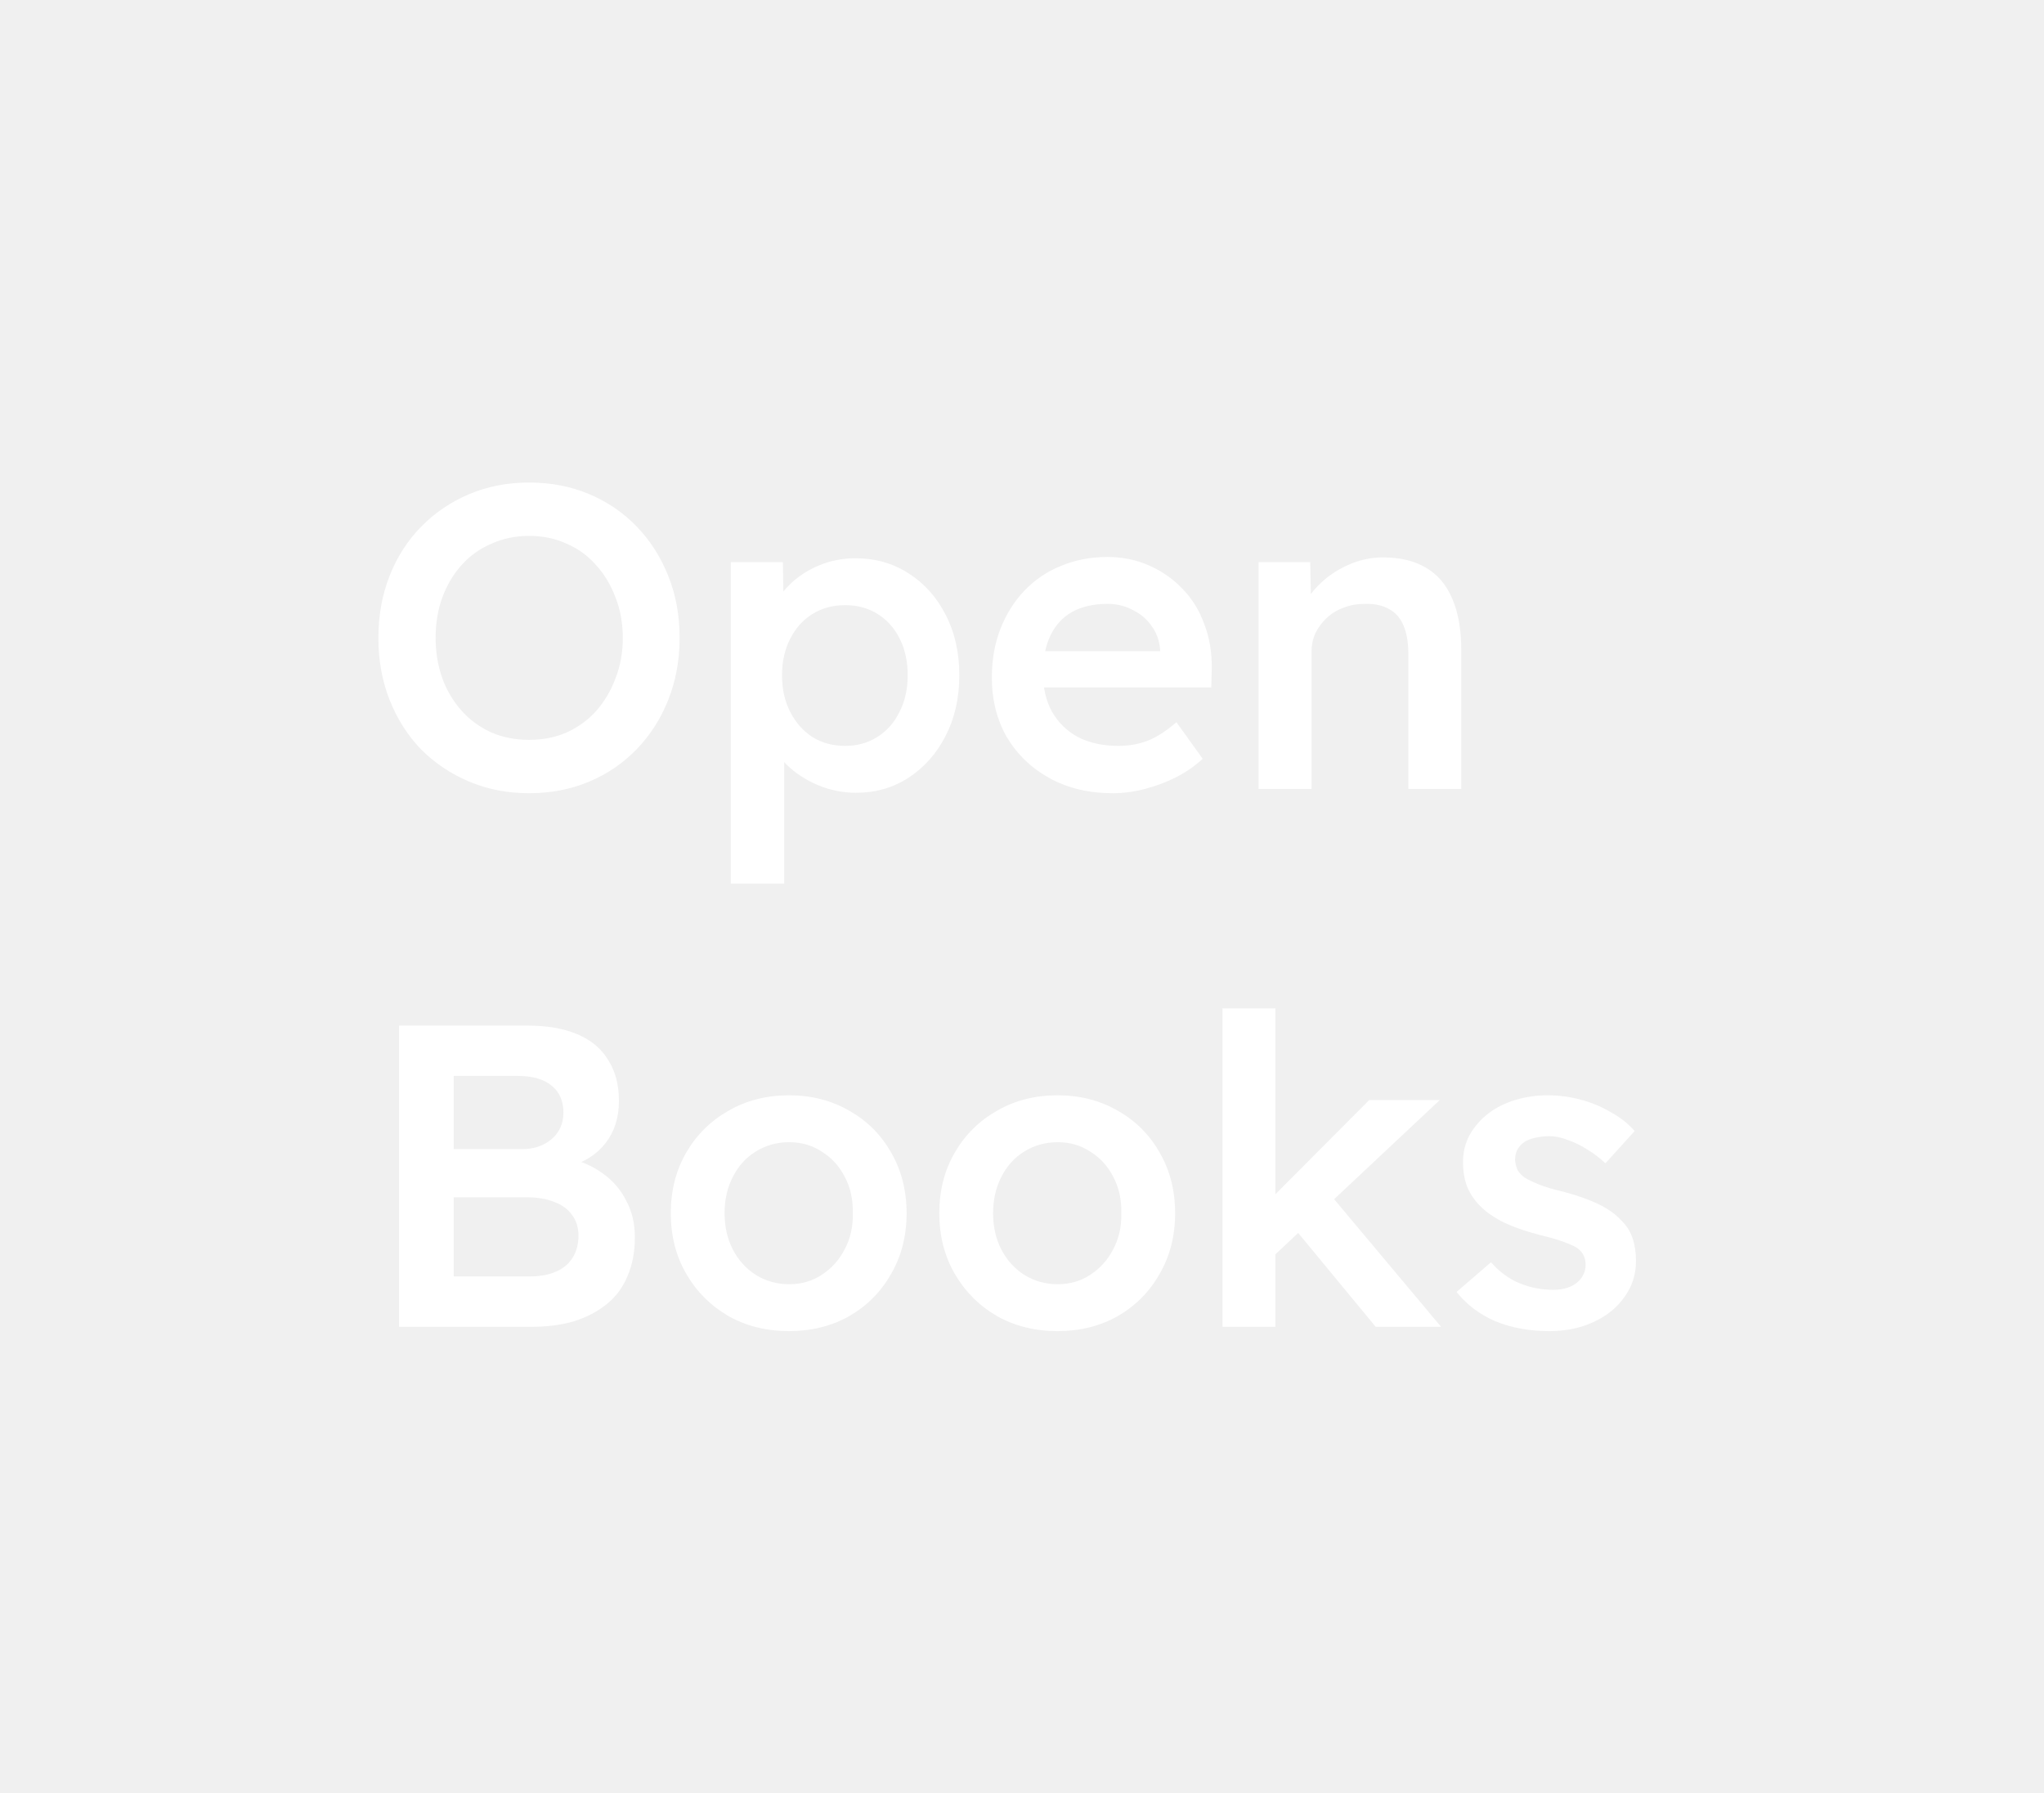
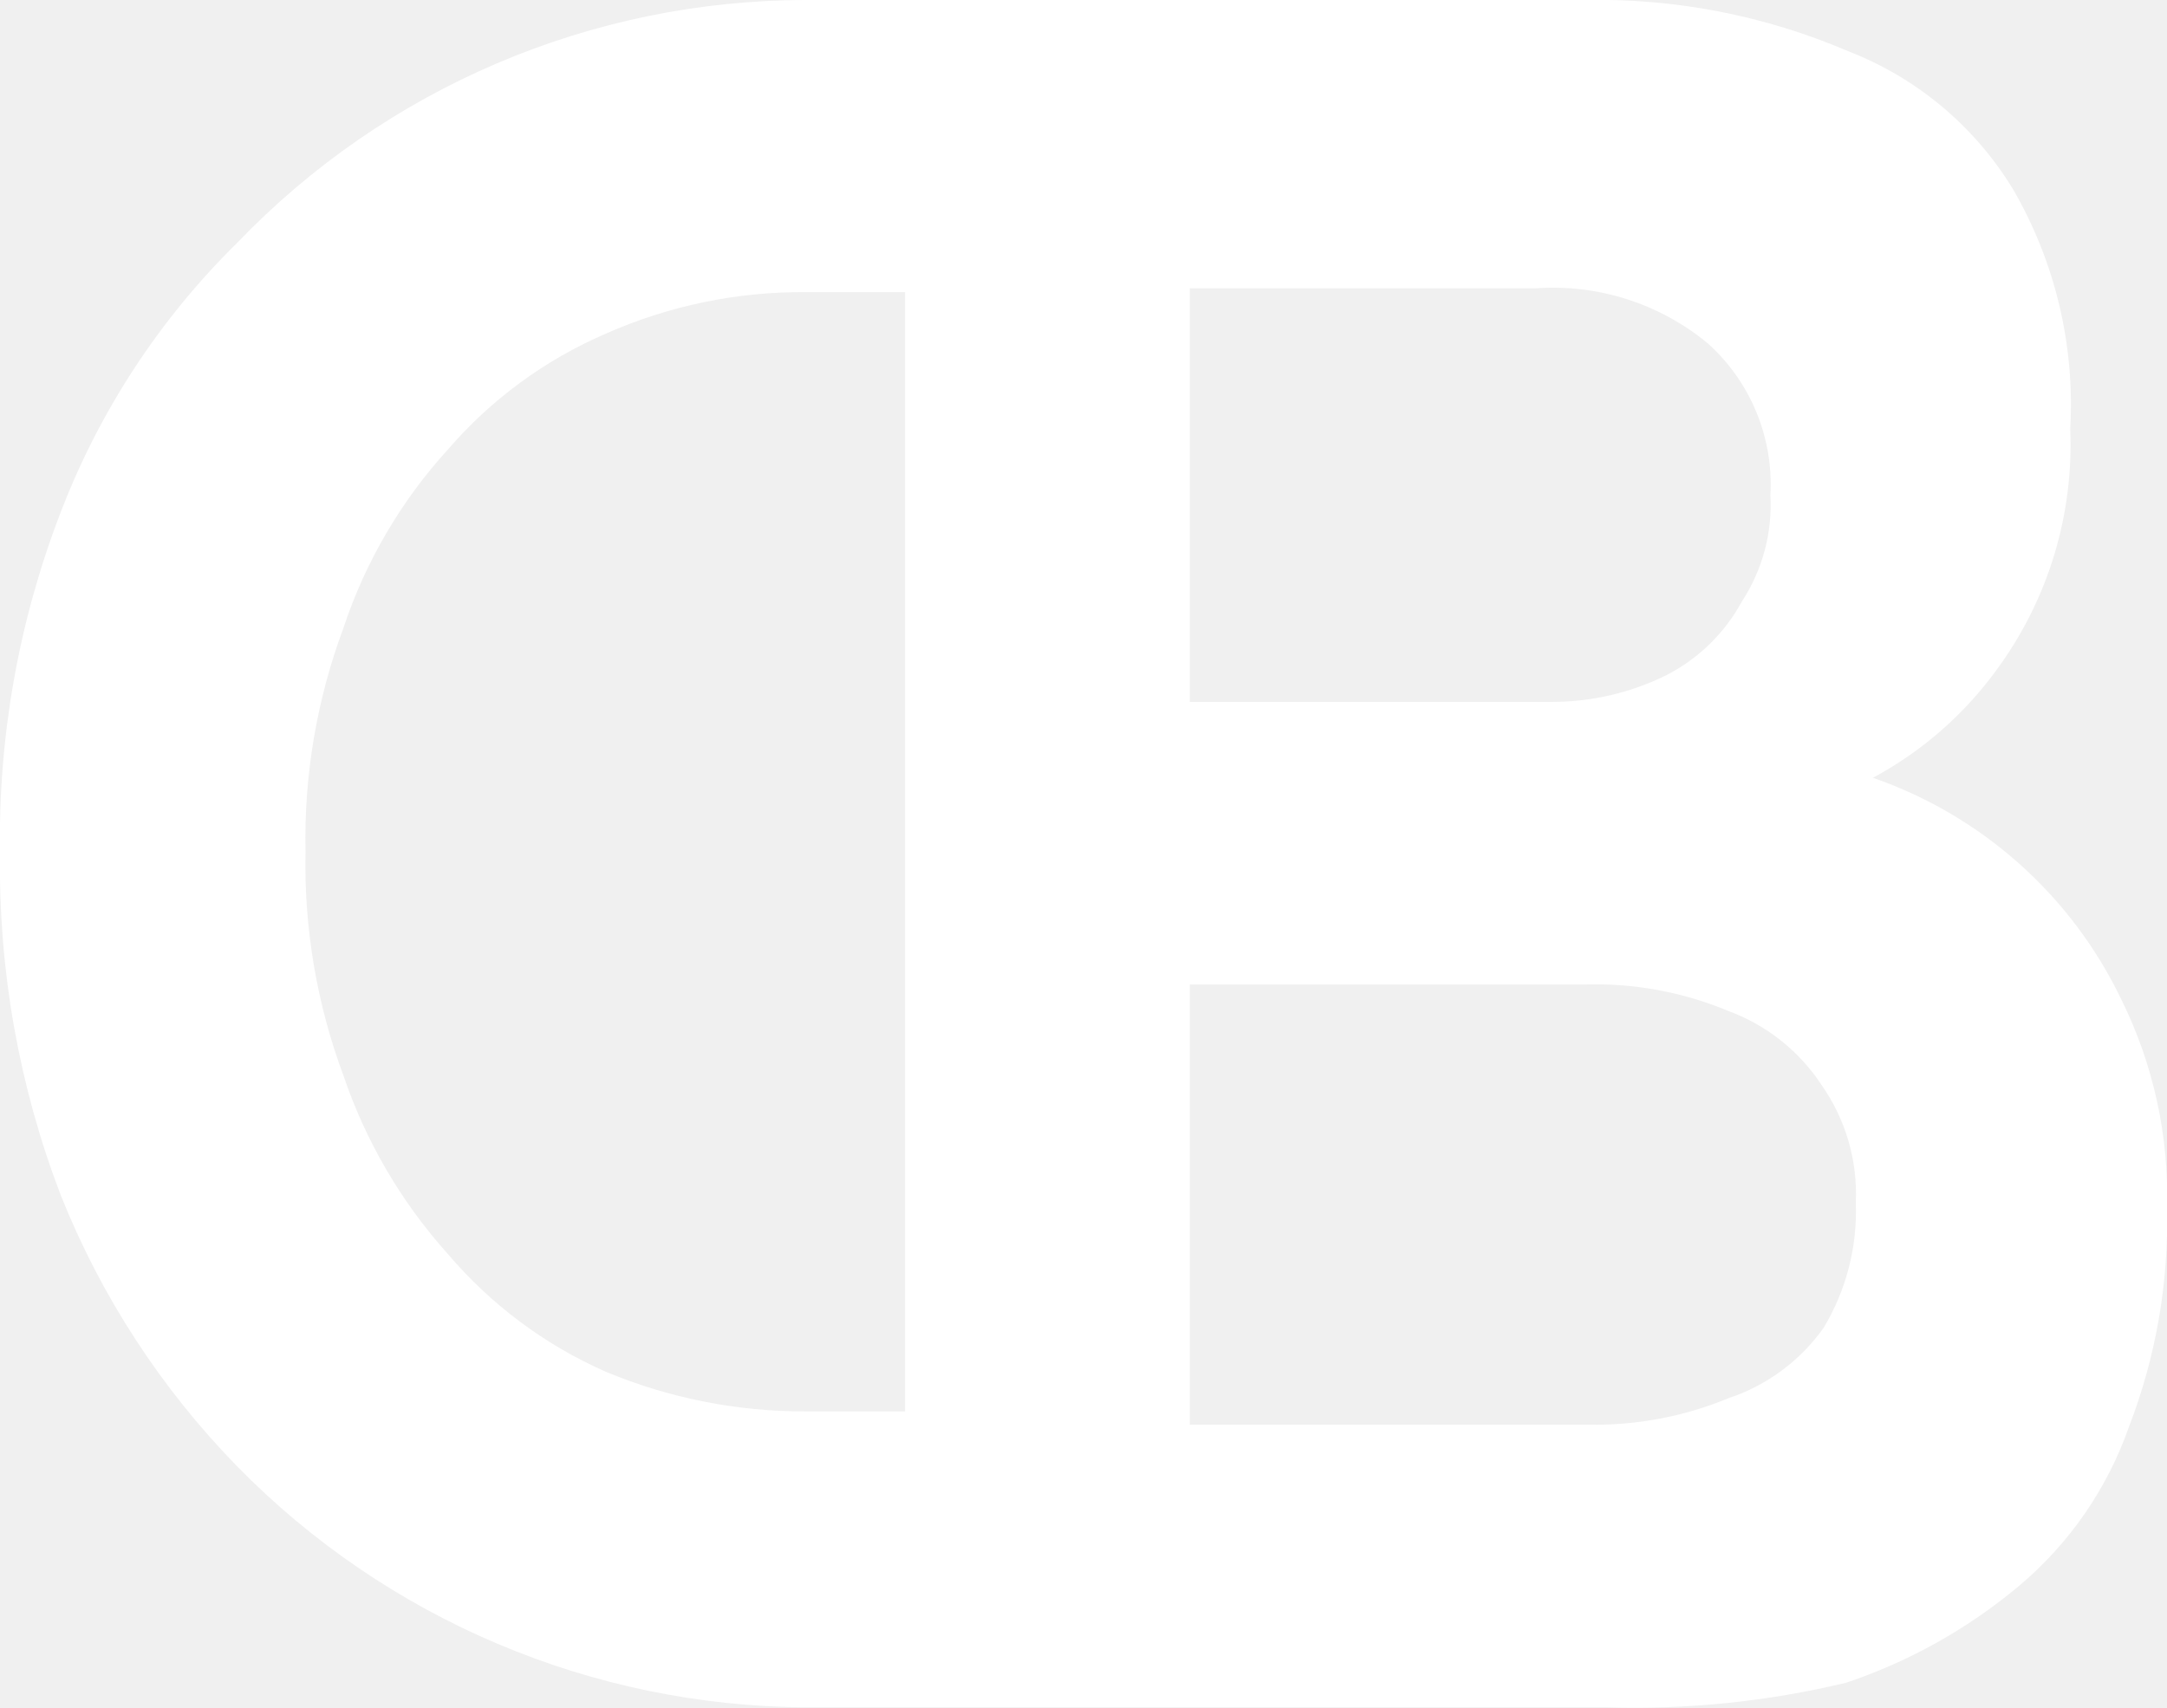
- <svg xmlns="http://www.w3.org/2000/svg" width="57" height="50" viewBox="0 0 57 50" fill="none">
-   <path d="M14.752 22.12C14.152 22.12 13.596 22.012 13.084 21.796C12.572 21.58 12.124 21.28 11.74 20.896C11.364 20.504 11.072 20.044 10.864 19.516C10.656 18.988 10.552 18.412 10.552 17.788C10.552 17.164 10.656 16.588 10.864 16.06C11.072 15.532 11.364 15.076 11.74 14.692C12.124 14.3 12.572 13.996 13.084 13.78C13.596 13.564 14.152 13.456 14.752 13.456C15.36 13.456 15.92 13.564 16.432 13.78C16.944 13.996 17.388 14.3 17.764 14.692C18.14 15.084 18.432 15.544 18.64 16.072C18.848 16.592 18.952 17.164 18.952 17.788C18.952 18.404 18.848 18.976 18.64 19.504C18.432 20.032 18.14 20.492 17.764 20.884C17.388 21.276 16.944 21.58 16.432 21.796C15.92 22.012 15.36 22.12 14.752 22.12ZM14.752 20.632C15.136 20.632 15.484 20.564 15.796 20.428C16.116 20.284 16.392 20.084 16.624 19.828C16.856 19.564 17.036 19.26 17.164 18.916C17.3 18.572 17.368 18.196 17.368 17.788C17.368 17.38 17.3 17.004 17.164 16.66C17.036 16.316 16.856 16.016 16.624 15.76C16.392 15.496 16.116 15.296 15.796 15.16C15.484 15.016 15.136 14.944 14.752 14.944C14.376 14.944 14.028 15.016 13.708 15.16C13.388 15.296 13.112 15.492 12.88 15.748C12.648 16.004 12.468 16.304 12.34 16.648C12.212 16.992 12.148 17.372 12.148 17.788C12.148 18.196 12.212 18.576 12.34 18.928C12.468 19.272 12.648 19.572 12.88 19.828C13.112 20.084 13.388 20.284 13.708 20.428C14.028 20.564 14.376 20.632 14.752 20.632ZM20.38 24.64V15.676H21.832L21.856 17.116L21.604 17.008C21.652 16.76 21.788 16.528 22.012 16.312C22.236 16.088 22.508 15.908 22.828 15.772C23.156 15.636 23.496 15.568 23.848 15.568C24.408 15.568 24.904 15.708 25.336 15.988C25.776 16.268 26.12 16.652 26.368 17.14C26.624 17.628 26.752 18.192 26.752 18.832C26.752 19.464 26.624 20.028 26.368 20.524C26.12 21.012 25.776 21.4 25.336 21.688C24.904 21.968 24.416 22.108 23.872 22.108C23.504 22.108 23.148 22.036 22.804 21.892C22.468 21.748 22.18 21.56 21.94 21.328C21.708 21.096 21.564 20.852 21.508 20.596L21.868 20.428V24.64H20.38ZM23.572 20.8C23.908 20.8 24.208 20.716 24.472 20.548C24.736 20.38 24.94 20.148 25.084 19.852C25.236 19.556 25.312 19.216 25.312 18.832C25.312 18.448 25.24 18.112 25.096 17.824C24.952 17.528 24.748 17.296 24.484 17.128C24.22 16.96 23.916 16.876 23.572 16.876C23.22 16.876 22.912 16.96 22.648 17.128C22.392 17.288 22.188 17.516 22.036 17.812C21.884 18.108 21.808 18.448 21.808 18.832C21.808 19.216 21.884 19.556 22.036 19.852C22.188 20.148 22.392 20.38 22.648 20.548C22.912 20.716 23.22 20.8 23.572 20.8ZM31.031 22.12C30.367 22.12 29.779 21.98 29.267 21.7C28.763 21.42 28.367 21.04 28.079 20.56C27.799 20.072 27.659 19.516 27.659 18.892C27.659 18.396 27.739 17.944 27.899 17.536C28.059 17.128 28.279 16.776 28.559 16.48C28.847 16.176 29.187 15.944 29.579 15.784C29.979 15.616 30.415 15.532 30.887 15.532C31.303 15.532 31.691 15.612 32.051 15.772C32.411 15.932 32.723 16.152 32.987 16.432C33.251 16.704 33.451 17.032 33.587 17.416C33.731 17.792 33.799 18.204 33.791 18.652L33.779 19.168H28.655L28.379 18.16H32.543L32.351 18.364V18.1C32.327 17.852 32.247 17.636 32.111 17.452C31.975 17.26 31.799 17.112 31.583 17.008C31.375 16.896 31.143 16.84 30.887 16.84C30.495 16.84 30.163 16.916 29.891 17.068C29.627 17.22 29.427 17.44 29.291 17.728C29.155 18.008 29.087 18.36 29.087 18.784C29.087 19.192 29.171 19.548 29.339 19.852C29.515 20.156 29.759 20.392 30.071 20.56C30.391 20.72 30.763 20.8 31.187 20.8C31.483 20.8 31.755 20.752 32.003 20.656C32.251 20.56 32.519 20.388 32.807 20.14L33.539 21.16C33.323 21.36 33.075 21.532 32.795 21.676C32.523 21.812 32.235 21.92 31.931 22C31.627 22.08 31.327 22.12 31.031 22.12ZM35.098 22V15.676H36.538L36.562 16.972L36.286 17.116C36.366 16.828 36.522 16.568 36.754 16.336C36.986 16.096 37.262 15.904 37.582 15.76C37.902 15.616 38.23 15.544 38.566 15.544C39.046 15.544 39.446 15.64 39.766 15.832C40.094 16.024 40.338 16.312 40.498 16.696C40.666 17.08 40.75 17.56 40.75 18.136V22H39.274V18.244C39.274 17.924 39.23 17.66 39.142 17.452C39.054 17.236 38.918 17.08 38.734 16.984C38.55 16.88 38.326 16.832 38.062 16.84C37.846 16.84 37.646 16.876 37.462 16.948C37.286 17.012 37.13 17.108 36.994 17.236C36.866 17.356 36.762 17.496 36.682 17.656C36.61 17.816 36.574 17.992 36.574 18.184V22H35.842C35.698 22 35.562 22 35.434 22C35.314 22 35.202 22 35.098 22Z" fill="white" />
-   <path d="M11.128 37V28.6H14.704C15.256 28.6 15.72 28.68 16.096 28.84C16.48 29 16.768 29.24 16.96 29.56C17.16 29.872 17.26 30.252 17.26 30.7C17.26 31.164 17.136 31.556 16.888 31.876C16.64 32.196 16.292 32.416 15.844 32.536L15.832 32.296C16.208 32.376 16.536 32.52 16.816 32.728C17.096 32.928 17.312 33.18 17.464 33.484C17.624 33.78 17.704 34.12 17.704 34.504C17.704 34.912 17.636 35.272 17.5 35.584C17.372 35.896 17.18 36.156 16.924 36.364C16.668 36.572 16.364 36.732 16.012 36.844C15.66 36.948 15.264 37 14.824 37H11.128ZM12.652 35.596H14.752C15.048 35.596 15.296 35.552 15.496 35.464C15.704 35.376 15.86 35.248 15.964 35.08C16.076 34.904 16.132 34.696 16.132 34.456C16.132 34.232 16.072 34.04 15.952 33.88C15.84 33.72 15.676 33.6 15.46 33.52C15.244 33.432 14.988 33.388 14.692 33.388H12.652V35.596ZM12.652 32.044H14.56C14.792 32.044 14.992 32 15.16 31.912C15.336 31.824 15.472 31.704 15.568 31.552C15.664 31.4 15.712 31.224 15.712 31.024C15.712 30.704 15.604 30.456 15.388 30.28C15.172 30.096 14.856 30.004 14.44 30.004H12.652V32.044ZM22.006 37.12C21.374 37.12 20.81 36.98 20.314 36.7C19.818 36.412 19.426 36.02 19.138 35.524C18.85 35.028 18.706 34.464 18.706 33.832C18.706 33.2 18.85 32.636 19.138 32.14C19.426 31.644 19.818 31.256 20.314 30.976C20.81 30.688 21.374 30.544 22.006 30.544C22.63 30.544 23.19 30.688 23.686 30.976C24.182 31.256 24.57 31.644 24.85 32.14C25.138 32.636 25.282 33.2 25.282 33.832C25.282 34.464 25.138 35.028 24.85 35.524C24.57 36.02 24.182 36.412 23.686 36.7C23.19 36.98 22.63 37.12 22.006 37.12ZM22.006 35.812C22.35 35.812 22.654 35.724 22.918 35.548C23.19 35.372 23.402 35.136 23.554 34.84C23.714 34.544 23.79 34.208 23.782 33.832C23.79 33.448 23.714 33.108 23.554 32.812C23.402 32.516 23.19 32.284 22.918 32.116C22.654 31.94 22.35 31.852 22.006 31.852C21.662 31.852 21.35 31.94 21.07 32.116C20.798 32.284 20.586 32.52 20.434 32.824C20.282 33.12 20.206 33.456 20.206 33.832C20.206 34.208 20.282 34.544 20.434 34.84C20.586 35.136 20.798 35.372 21.07 35.548C21.35 35.724 21.662 35.812 22.006 35.812ZM29.494 37.12C28.862 37.12 28.298 36.98 27.802 36.7C27.306 36.412 26.914 36.02 26.626 35.524C26.338 35.028 26.194 34.464 26.194 33.832C26.194 33.2 26.338 32.636 26.626 32.14C26.914 31.644 27.306 31.256 27.802 30.976C28.298 30.688 28.862 30.544 29.494 30.544C30.118 30.544 30.678 30.688 31.174 30.976C31.67 31.256 32.058 31.644 32.338 32.14C32.626 32.636 32.77 33.2 32.77 33.832C32.77 34.464 32.626 35.028 32.338 35.524C32.058 36.02 31.67 36.412 31.174 36.7C30.678 36.98 30.118 37.12 29.494 37.12ZM29.494 35.812C29.838 35.812 30.142 35.724 30.406 35.548C30.678 35.372 30.89 35.136 31.042 34.84C31.202 34.544 31.278 34.208 31.27 33.832C31.278 33.448 31.202 33.108 31.042 32.812C30.89 32.516 30.678 32.284 30.406 32.116C30.142 31.94 29.838 31.852 29.494 31.852C29.15 31.852 28.838 31.94 28.558 32.116C28.286 32.284 28.074 32.52 27.922 32.824C27.77 33.12 27.694 33.456 27.694 33.832C27.694 34.208 27.77 34.544 27.922 34.84C28.074 35.136 28.286 35.372 28.558 35.548C28.838 35.724 29.15 35.812 29.494 35.812ZM35.471 35.068L35.183 33.688L38.183 30.676H40.151L35.471 35.068ZM34.091 37V28.12H35.567V37H34.091ZM38.363 37L36.035 34.18L37.079 33.292L40.187 37H38.363ZM43.21 37.12C42.65 37.12 42.146 37.028 41.698 36.844C41.258 36.652 40.898 36.38 40.618 36.028L41.578 35.2C41.818 35.472 42.086 35.668 42.382 35.788C42.678 35.908 42.99 35.968 43.318 35.968C43.454 35.968 43.574 35.952 43.678 35.92C43.79 35.888 43.886 35.84 43.966 35.776C44.046 35.712 44.106 35.64 44.146 35.56C44.194 35.472 44.218 35.376 44.218 35.272C44.218 35.08 44.146 34.928 44.002 34.816C43.922 34.76 43.794 34.7 43.618 34.636C43.45 34.572 43.23 34.508 42.958 34.444C42.526 34.332 42.166 34.204 41.878 34.06C41.59 33.908 41.366 33.74 41.206 33.556C41.07 33.404 40.966 33.232 40.894 33.04C40.83 32.848 40.798 32.64 40.798 32.416C40.798 32.136 40.858 31.884 40.978 31.66C41.106 31.428 41.278 31.228 41.494 31.06C41.71 30.892 41.962 30.764 42.25 30.676C42.538 30.588 42.838 30.544 43.15 30.544C43.47 30.544 43.778 30.584 44.074 30.664C44.378 30.744 44.658 30.86 44.914 31.012C45.178 31.156 45.402 31.332 45.586 31.54L44.77 32.44C44.618 32.296 44.45 32.168 44.266 32.056C44.09 31.944 43.91 31.856 43.726 31.792C43.542 31.72 43.37 31.684 43.21 31.684C43.058 31.684 42.922 31.7 42.802 31.732C42.682 31.756 42.582 31.796 42.502 31.852C42.422 31.908 42.358 31.98 42.31 32.068C42.27 32.148 42.25 32.244 42.25 32.356C42.258 32.452 42.282 32.544 42.322 32.632C42.37 32.712 42.434 32.78 42.514 32.836C42.602 32.892 42.734 32.956 42.91 33.028C43.086 33.1 43.314 33.168 43.594 33.232C43.986 33.336 44.314 33.452 44.578 33.58C44.842 33.708 45.05 33.856 45.202 34.024C45.354 34.168 45.462 34.336 45.526 34.528C45.59 34.72 45.622 34.932 45.622 35.164C45.622 35.54 45.514 35.876 45.298 36.172C45.09 36.468 44.802 36.7 44.434 36.868C44.074 37.036 43.666 37.12 43.21 37.12Z" fill="white" />
+ <svg xmlns="http://www.w3.org/2000/svg" id="Слой_1" data-name="Слой 1" viewBox="0 0 11.42 9">
+   <defs>
+     <style>.cls-1{fill:#fff;}</style>
+   </defs>
+   <path class="cls-1" d="M11.18,5.27A2.28,2.28,0,0,0,9.87,4.1a1.94,1.94,0,0,0,.66-.58,2,2,0,0,0,.38-1.26A2.26,2.26,0,0,0,10.61,1,1.76,1.76,0,0,0,9.74.27,3.35,3.35,0,0,0,8.35,0H4.25a4.16,4.16,0,0,0-3,1.28A4,4,0,0,0,.32,2.7,4.78,4.78,0,0,0,0,4.5,4.85,4.85,0,0,0,.32,6.3a4.36,4.36,0,0,0,.93,1.43A4.23,4.23,0,0,0,4.25,9H8.47a4.77,4.77,0,0,0,1.26-.13,2.81,2.81,0,0,0,.91-.51,1.93,1.93,0,0,0,.58-.84,3,3,0,0,0,.2-1.15A2.33,2.33,0,0,0,11.18,5.27ZM6.27,1.52H8.09A1.28,1.28,0,0,1,9,1.81a1,1,0,0,1,.33.8.93.93,0,0,1-.15.56.94.94,0,0,1-.4.39,1.36,1.36,0,0,1-.6.14H6.27ZM4.77,7.44H4.25a2.71,2.71,0,0,1-1.06-.21,2.32,2.32,0,0,1-.83-.62,2.71,2.71,0,0,1-.55-.94,3.19,3.19,0,0,1-.2-1.18,3.19,3.19,0,0,1,.2-1.18,2.62,2.62,0,0,1,.55-.94,2.3,2.3,0,0,1,.83-.61,2.55,2.55,0,0,1,1.06-.22h.52ZM9.61,7a1,1,0,0,1-.5.37,1.84,1.84,0,0,1-.74.14H6.27V5.19H8.34a1.82,1.82,0,0,1,.77.14,1,1,0,0,1,.49.39,1,1,0,0,1,.18.62A1.19,1.19,0,0,1,9.61,7Z" />
</svg>
